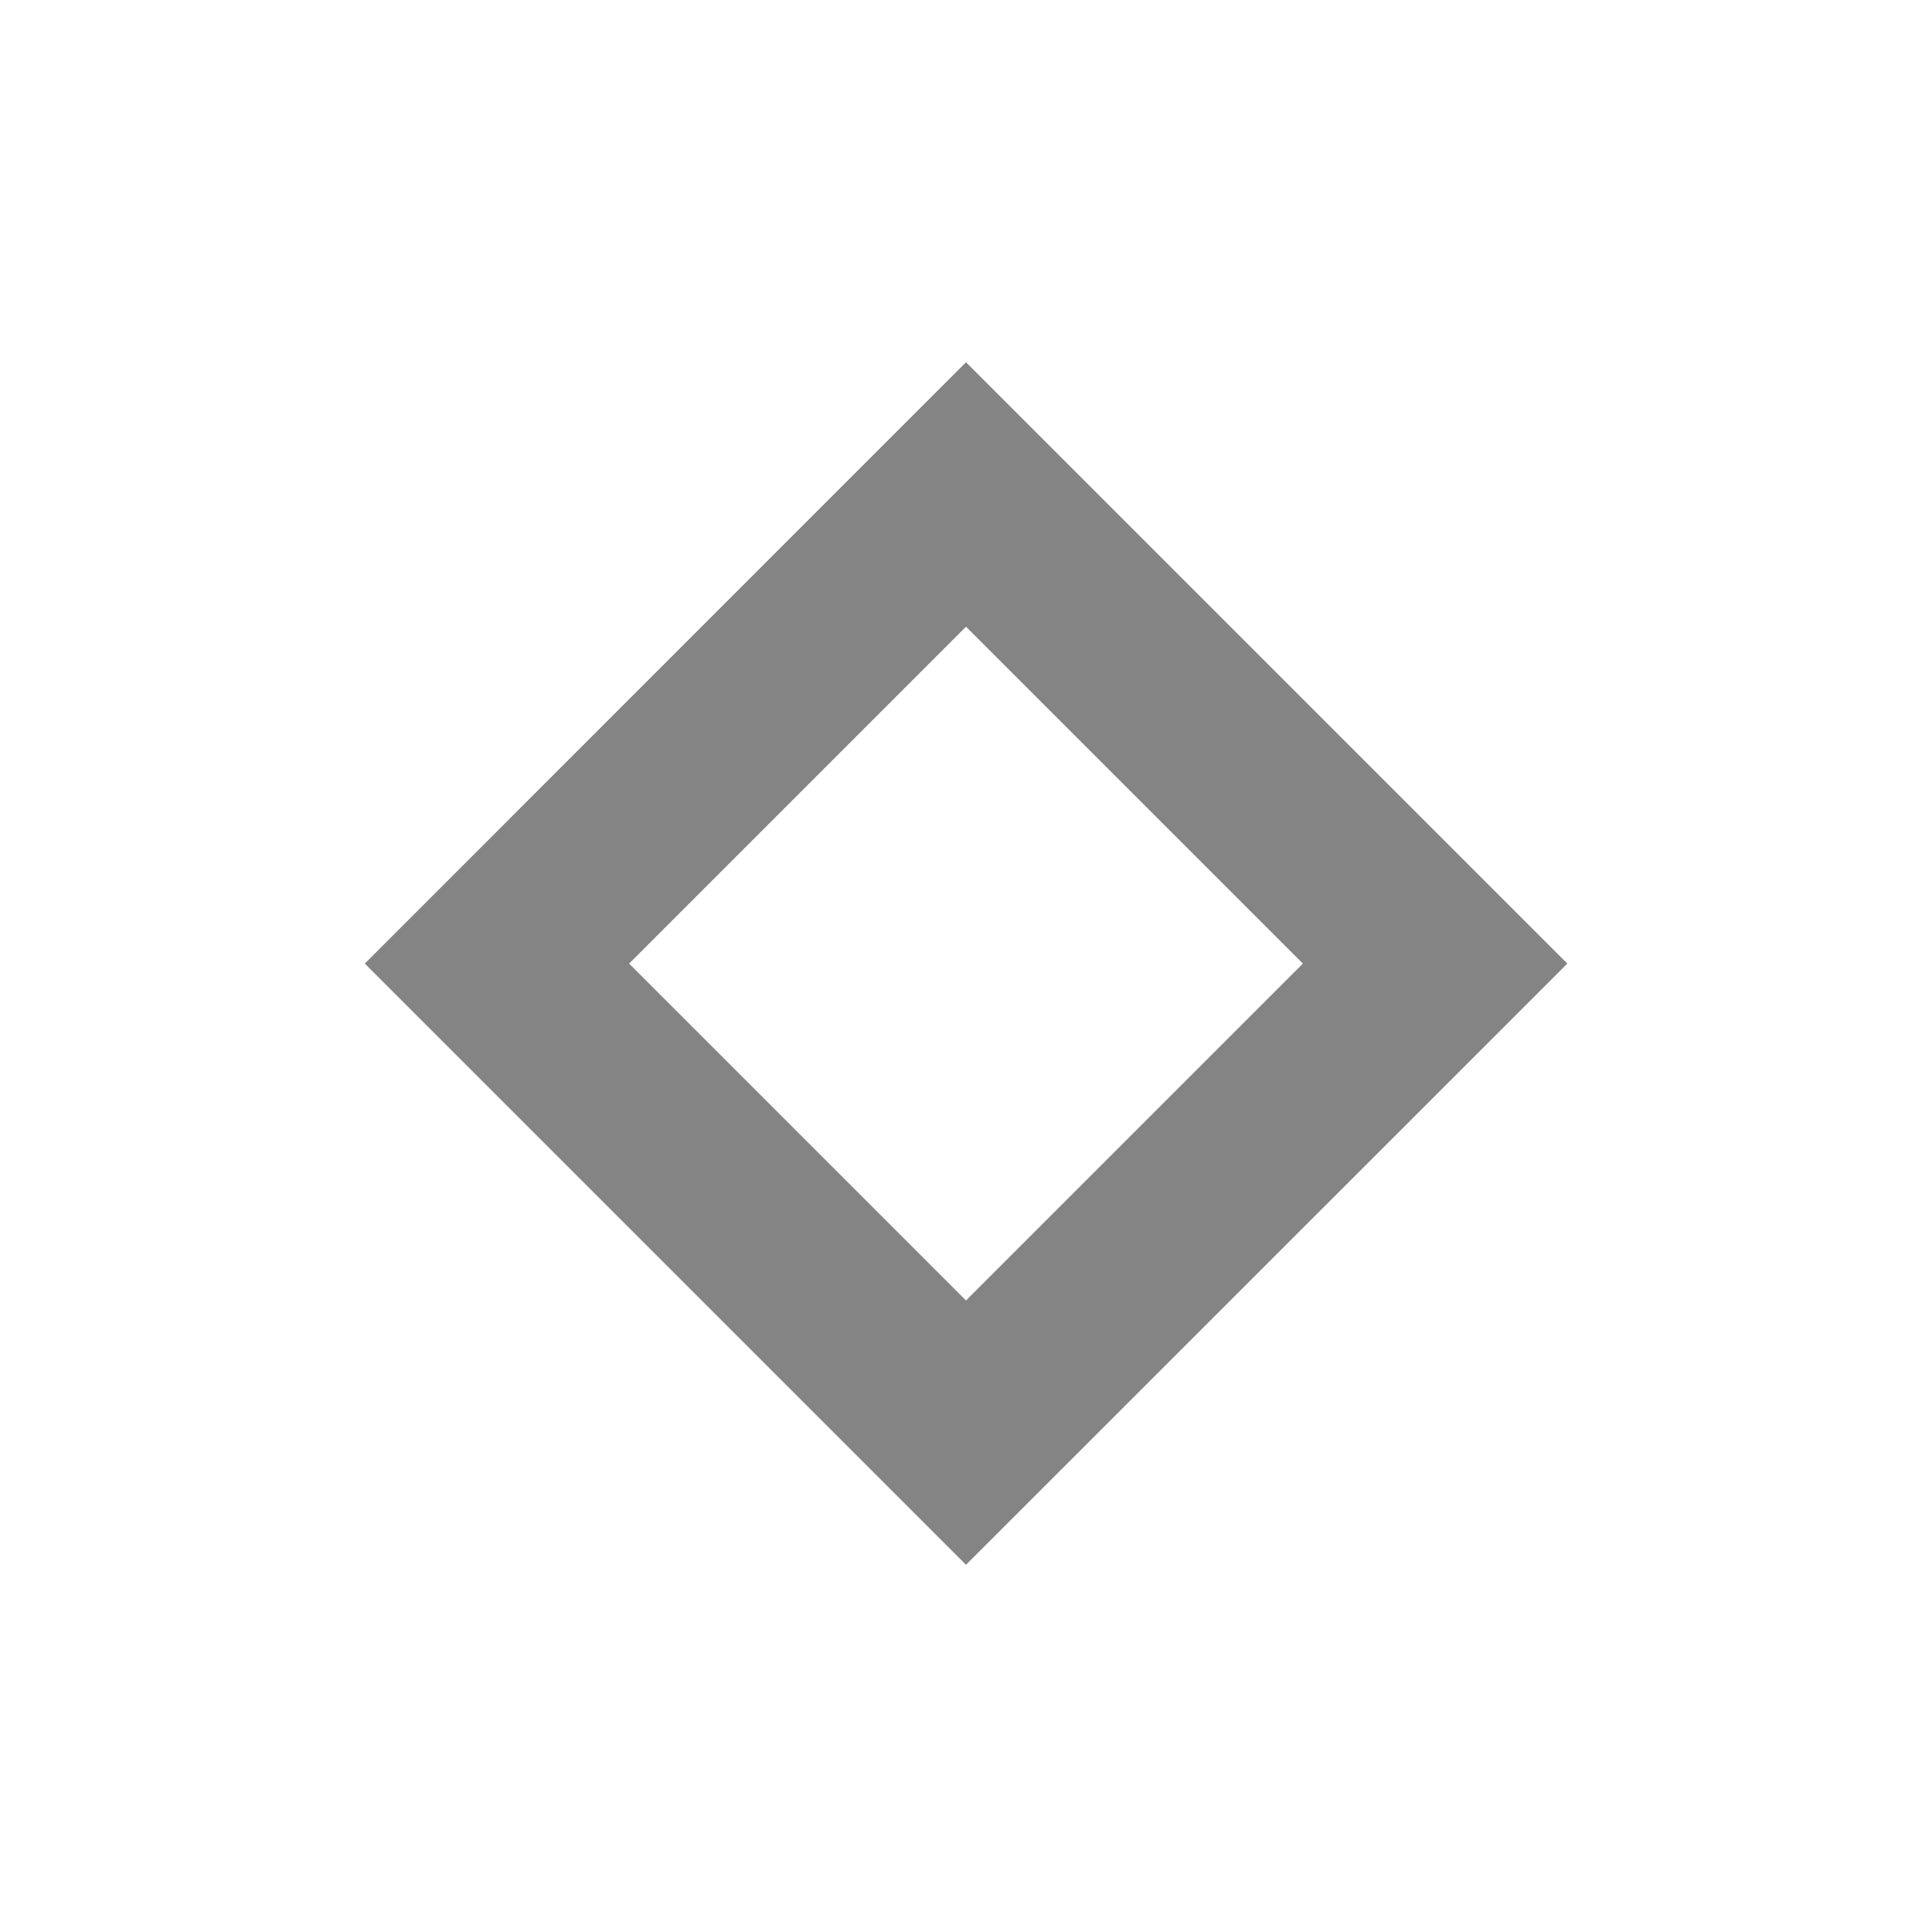
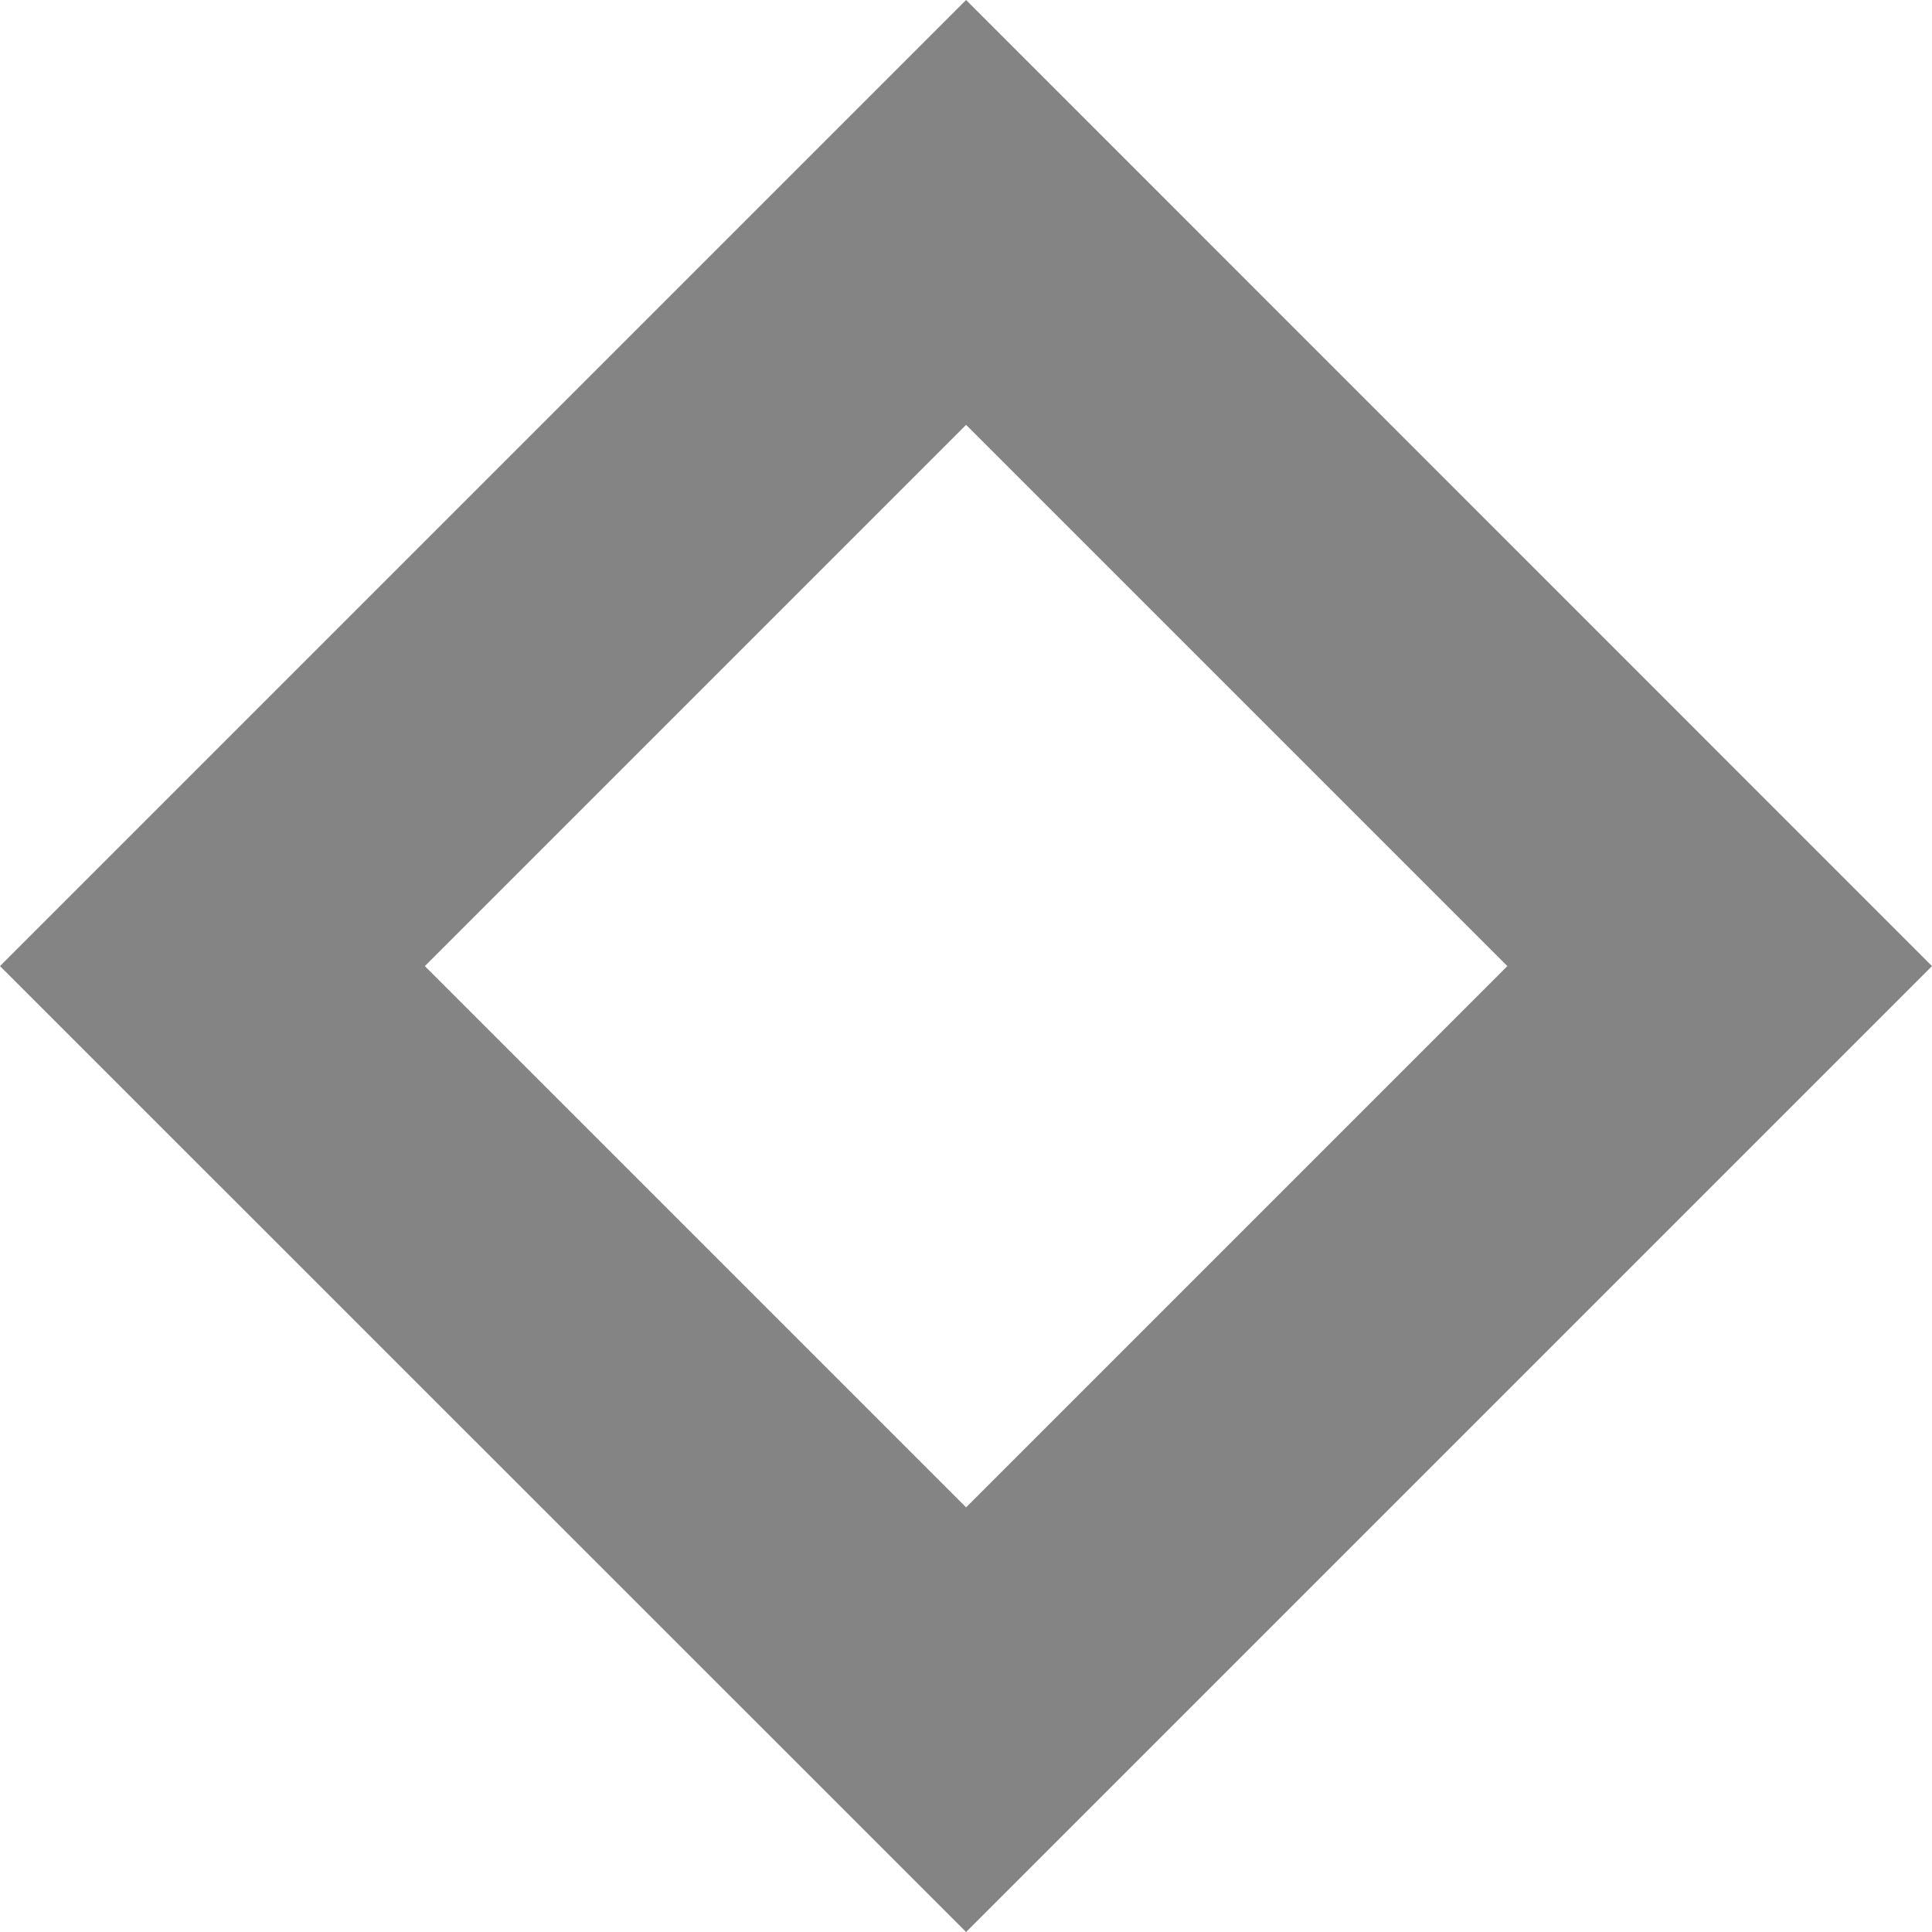
- <svg xmlns="http://www.w3.org/2000/svg" width="16" height="16" viewBox="0 0 16 16" fill="none">
-   <path fill-rule="evenodd" clip-rule="evenodd" d="M3.021 7.98L8 3L12.98 7.98L8 12.959L3.021 7.98ZM8 10.77L10.79 7.98L8 5.19L5.21 7.98L8 10.77Z" fill="#848484" />
+ <svg xmlns="http://www.w3.org/2000/svg" width="9.959" height="9.959" viewBox="0 0 9.959 9.959" fill="none" version="1.1" id="svg835">
+   <defs id="defs839" />
+   <path fill-rule="evenodd" clip-rule="evenodd" d="M 0,4.98 4.98,0 9.959,4.98 4.98,9.959 Z M 4.98,7.77 7.77,4.98 4.98,2.19 2.19,4.98 Z" fill="#848484" id="path833" style="stroke-width:1" />
</svg>
